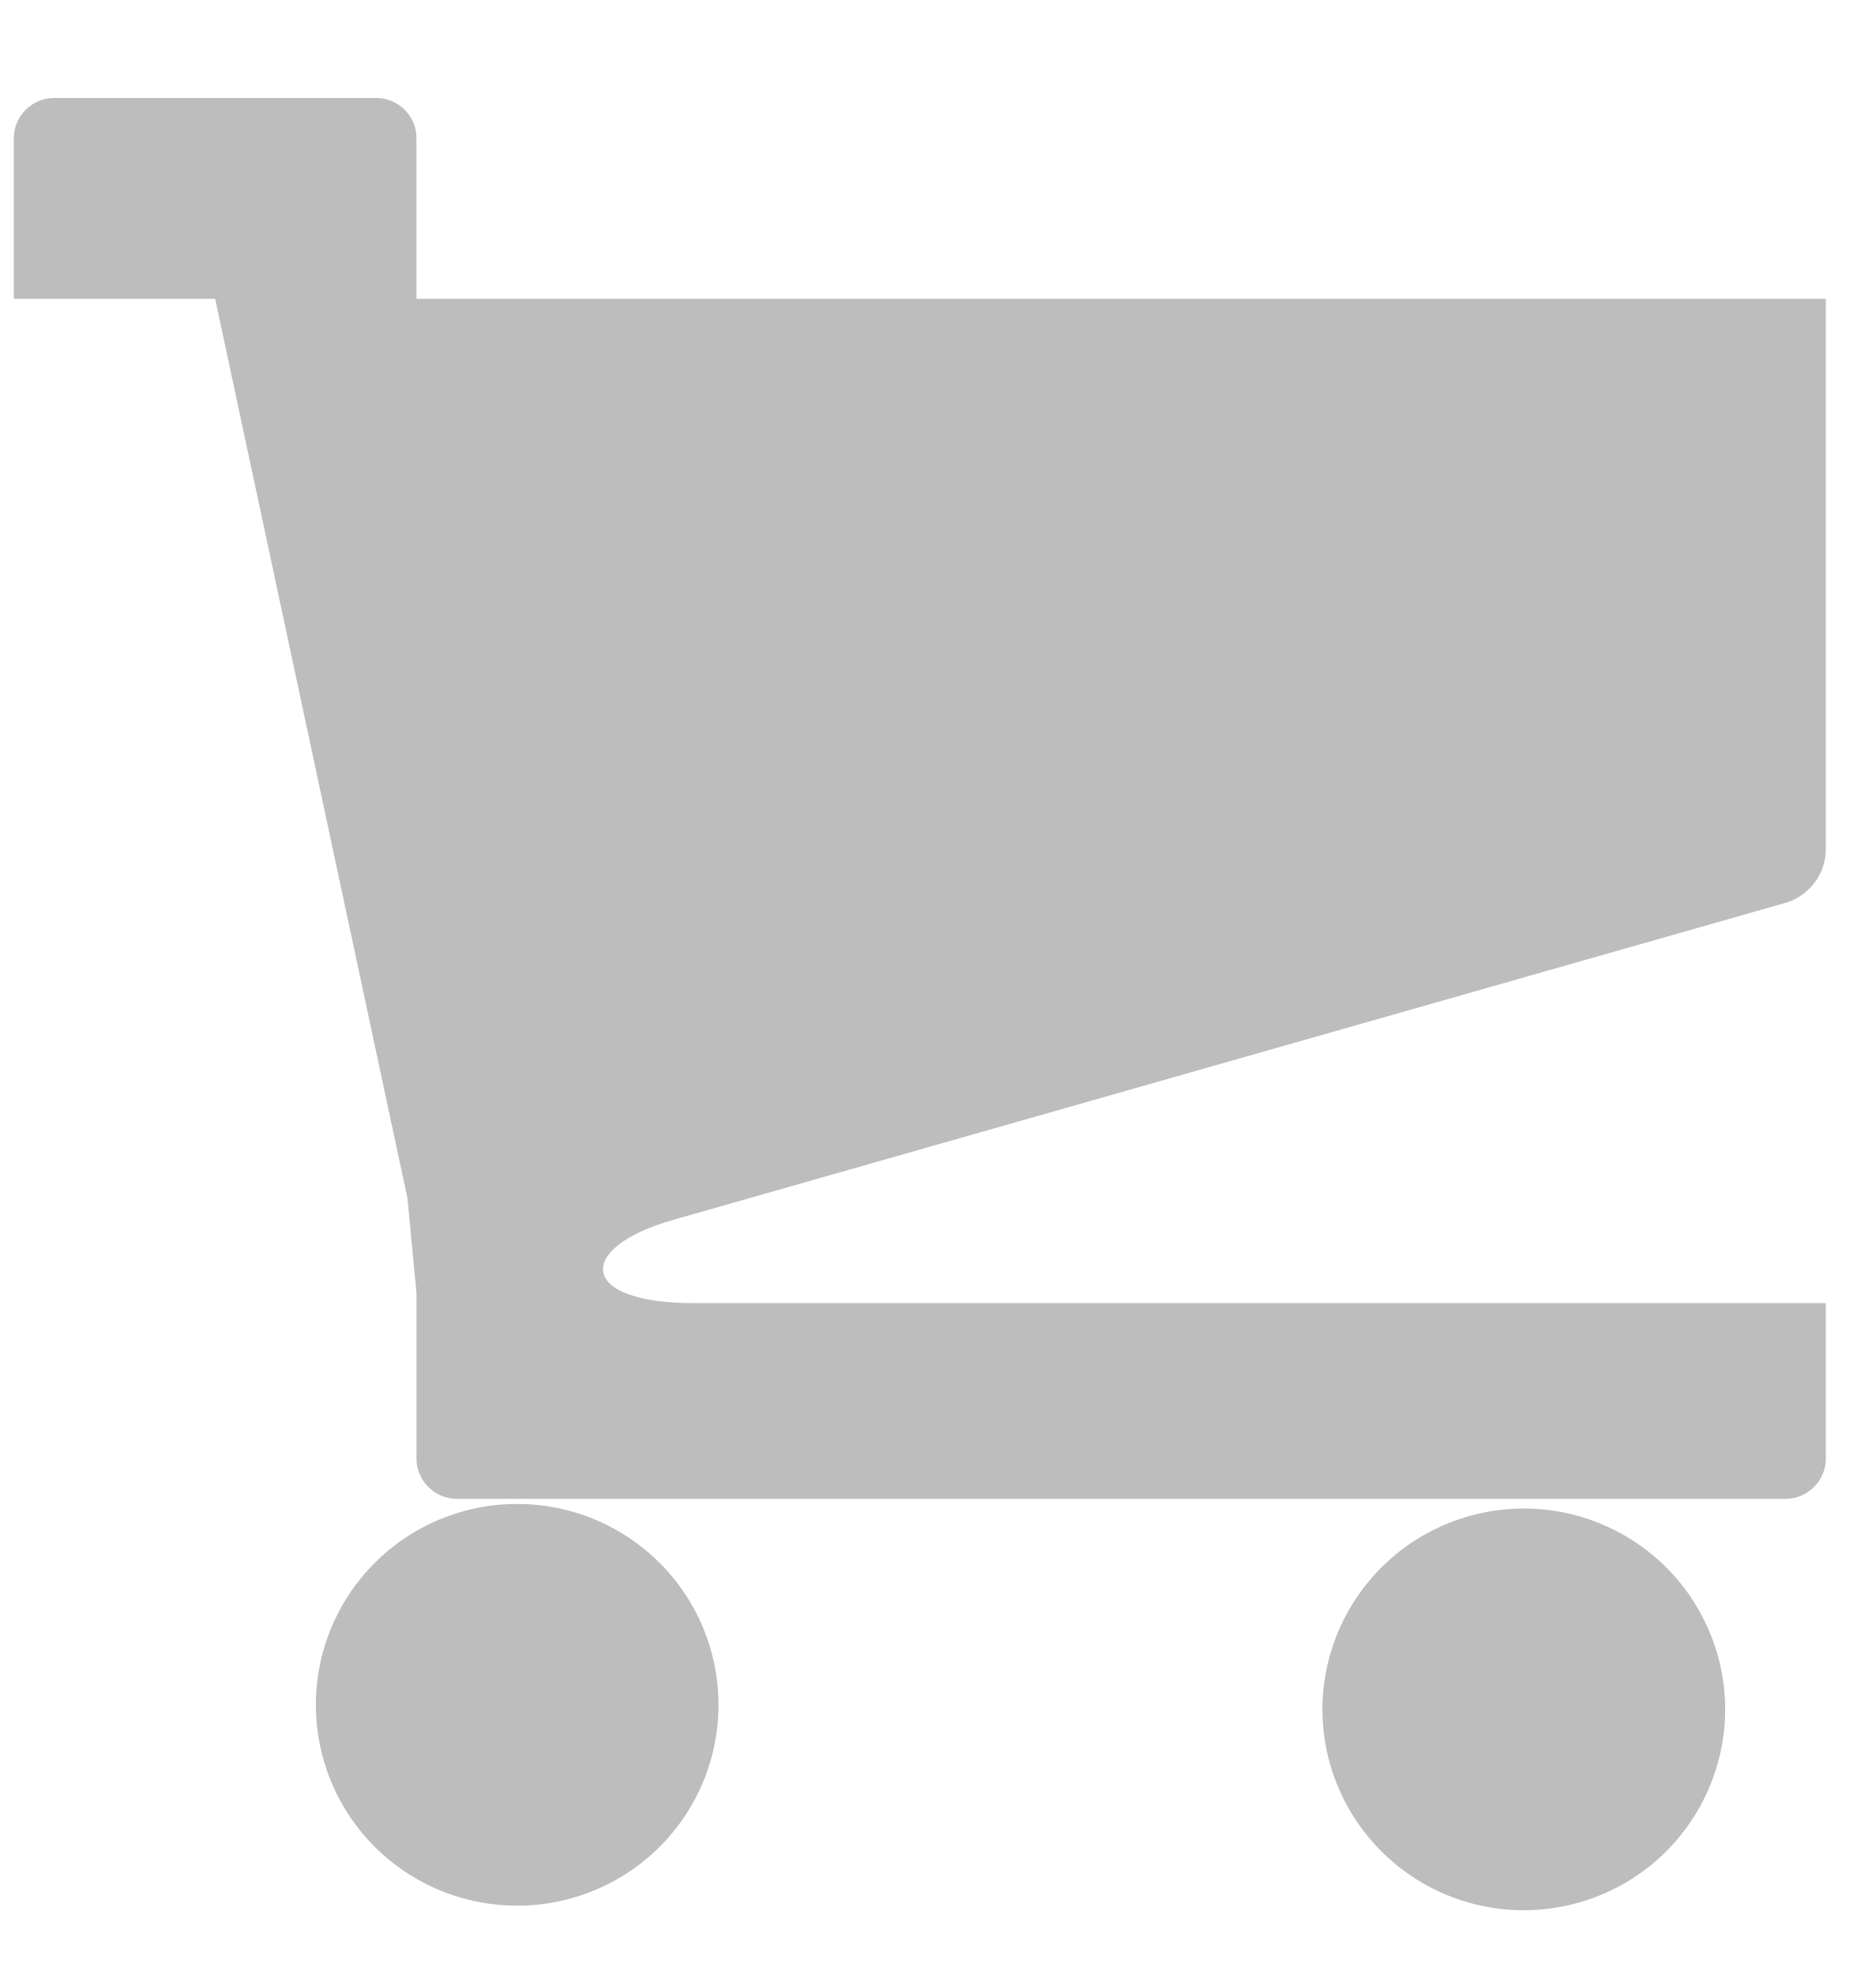
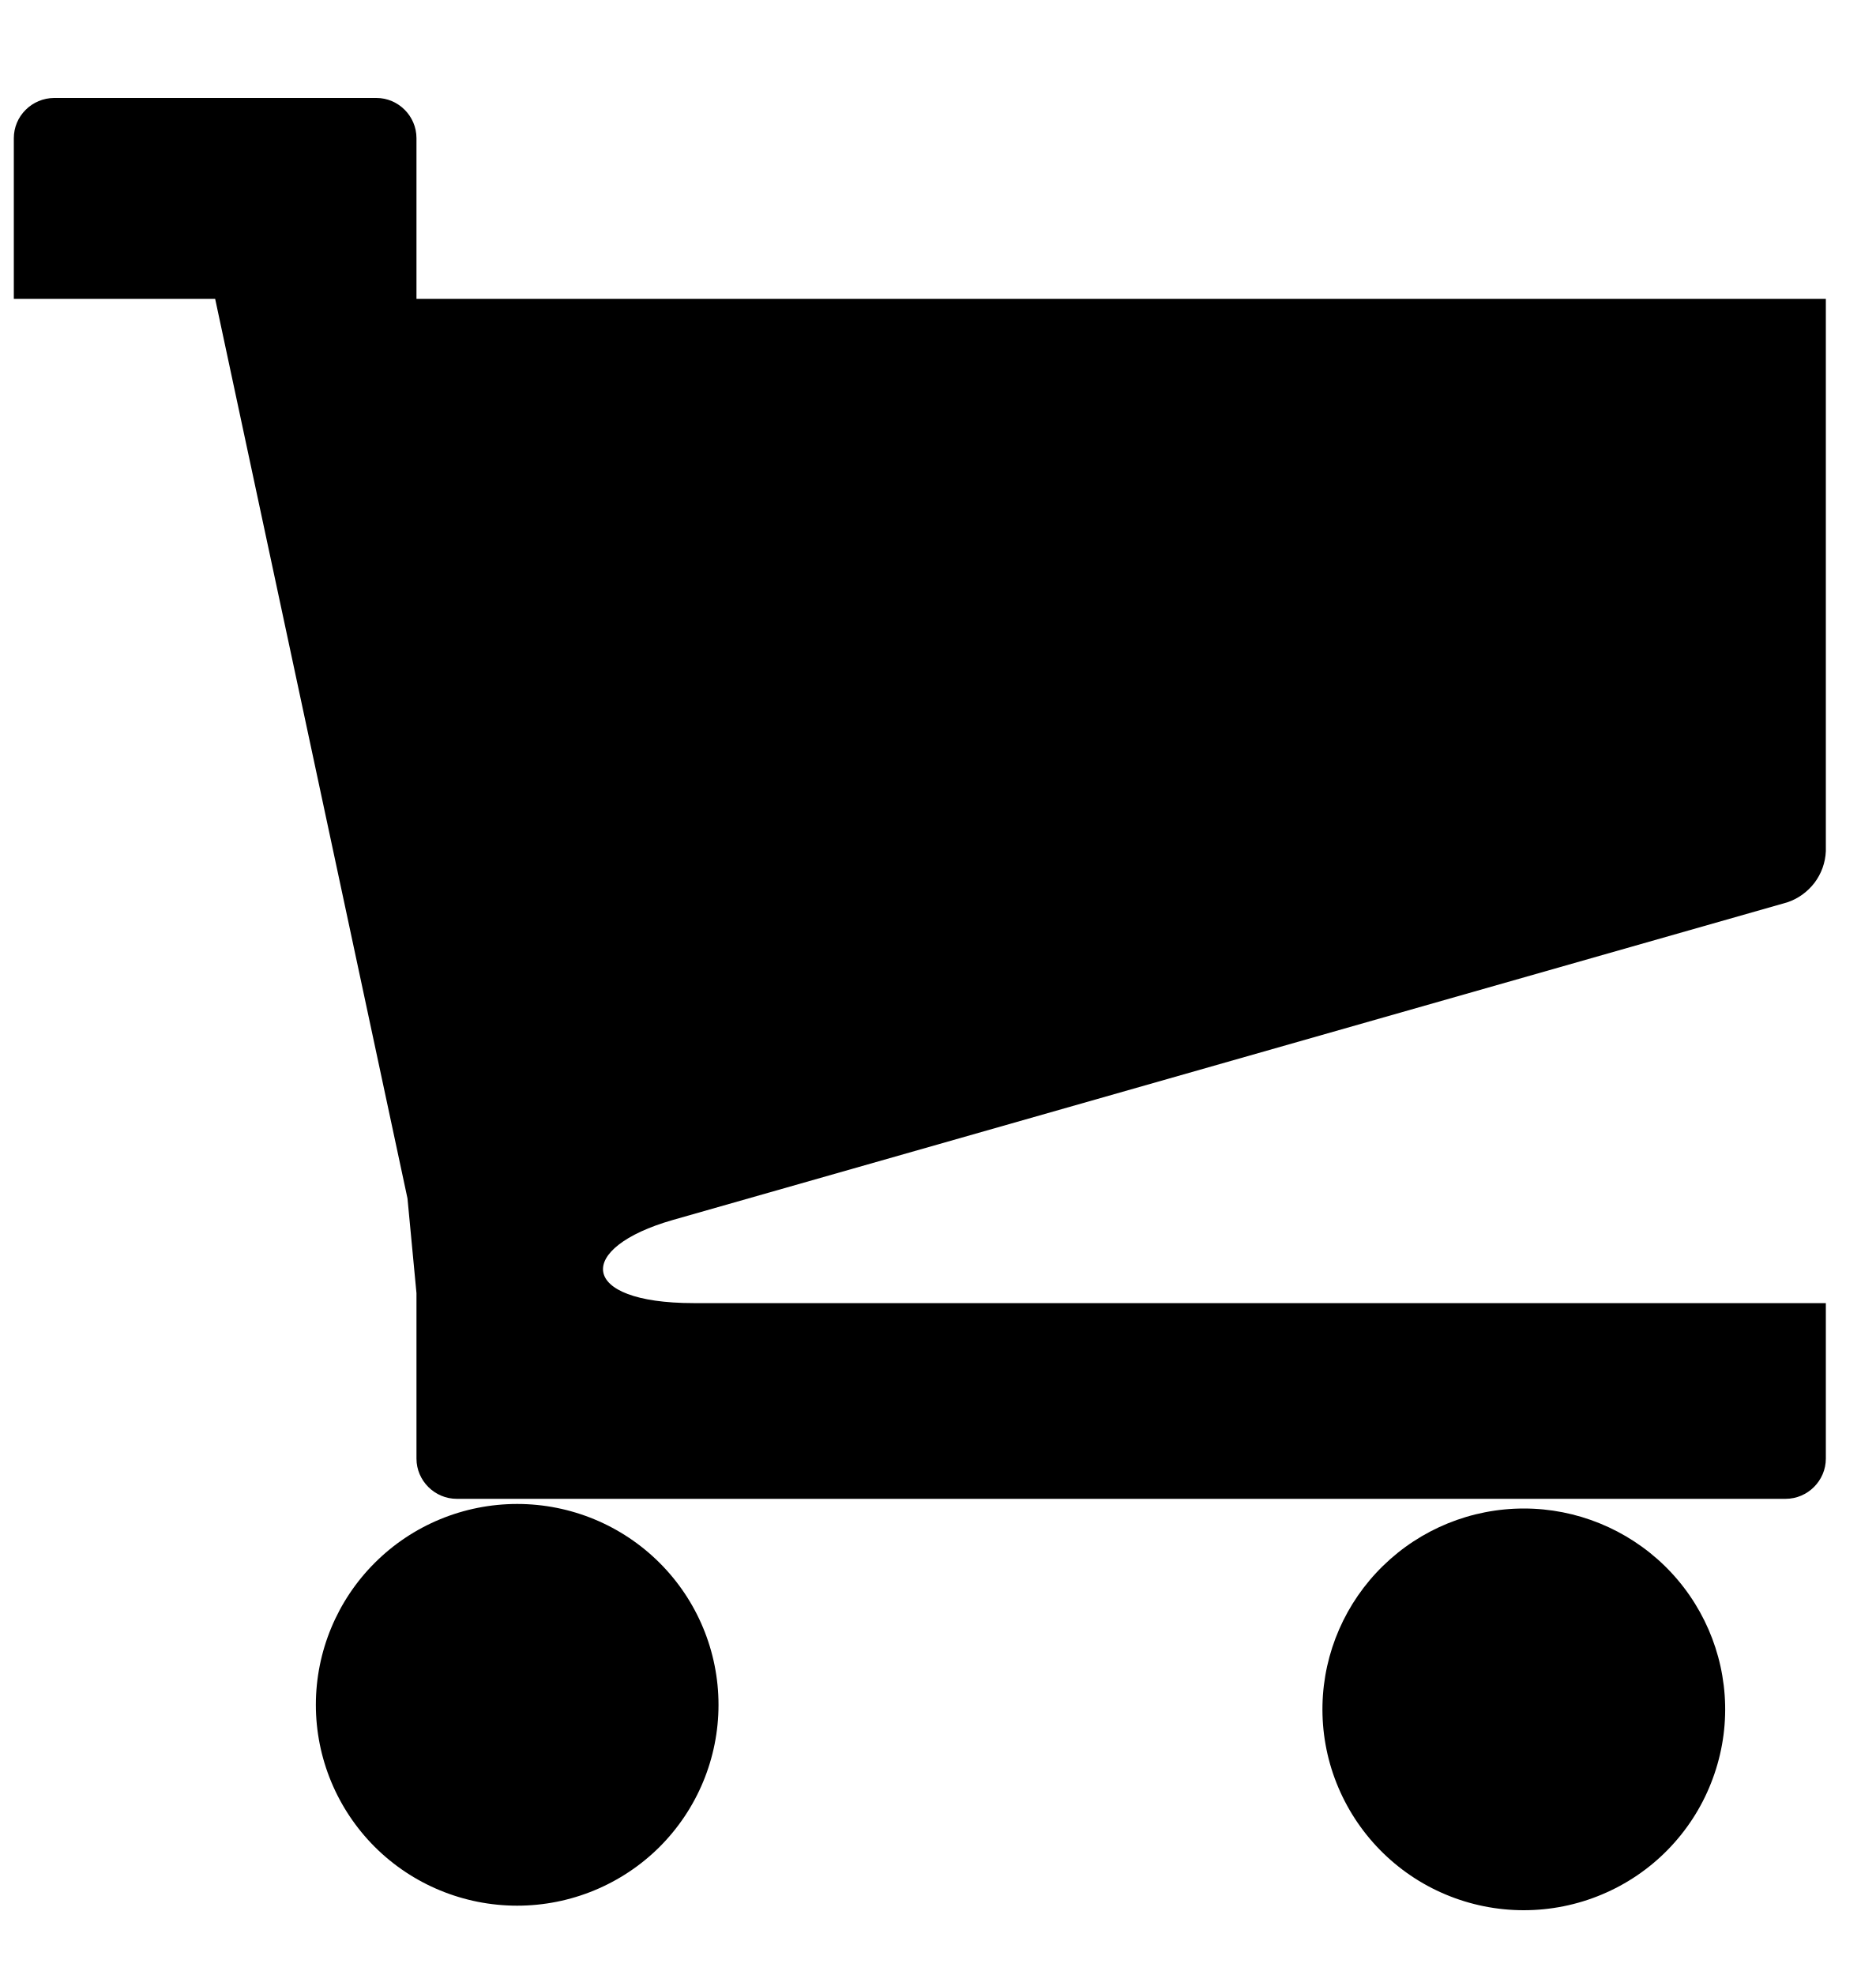
- <svg xmlns="http://www.w3.org/2000/svg" width="19" height="20" viewBox="0 0 19 20" fill="none">
-   <path d="M13.394 17.264C13.388 17.535 13.436 17.804 13.536 18.056C13.636 18.308 13.785 18.538 13.975 18.732C14.165 18.926 14.391 19.08 14.642 19.185C14.892 19.29 15.161 19.344 15.432 19.344C15.704 19.344 15.973 19.29 16.223 19.185C16.474 19.08 16.701 18.926 16.89 18.733C17.08 18.539 17.23 18.309 17.329 18.057C17.429 17.805 17.478 17.536 17.472 17.265C17.46 16.734 17.24 16.228 16.859 15.856C16.478 15.485 15.966 15.276 15.434 15.276C14.9 15.276 14.389 15.484 14.008 15.856C13.627 16.227 13.406 16.733 13.394 17.264ZM3.199 17.264C3.199 17.804 3.414 18.321 3.796 18.703C4.178 19.084 4.697 19.298 5.238 19.298C5.779 19.298 6.297 19.084 6.68 18.703C7.062 18.321 7.277 17.804 7.277 17.264C7.277 16.725 7.062 16.207 6.68 15.826C6.297 15.444 5.779 15.23 5.238 15.23C4.697 15.23 4.178 15.444 3.796 15.826C3.414 16.207 3.199 16.725 3.199 17.264ZM6.815 12.354L18.1 9.138C18.21 9.102 18.306 9.032 18.377 8.94C18.447 8.847 18.487 8.736 18.492 8.62V3.026H4.218V1.399C4.218 1.175 4.034 0.992 3.812 0.992H0.547C0.439 0.993 0.336 1.036 0.26 1.112C0.183 1.188 0.14 1.291 0.14 1.399L0.14 3.026H2.179L4.127 12.136L4.218 13.095V14.771C4.218 14.994 4.402 15.178 4.626 15.178H18.084C18.309 15.178 18.492 14.993 18.492 14.771V13.196H7.024C5.852 13.196 5.827 12.636 6.815 12.354Z" fill="#BDBDBD" />
+ <svg xmlns="http://www.w3.org/2000/svg" width="19" height="20" viewBox="0 0 19 20">
+   <path d="M13.394 17.264C13.388 17.535 13.436 17.804 13.536 18.056C13.636 18.308 13.785 18.538 13.975 18.732C14.165 18.926 14.391 19.08 14.642 19.185C14.892 19.29 15.161 19.344 15.432 19.344C15.704 19.344 15.973 19.29 16.223 19.185C16.474 19.08 16.701 18.926 16.89 18.733C17.08 18.539 17.23 18.309 17.329 18.057C17.429 17.805 17.478 17.536 17.472 17.265C17.46 16.734 17.24 16.228 16.859 15.856C16.478 15.485 15.966 15.276 15.434 15.276C14.9 15.276 14.389 15.484 14.008 15.856C13.627 16.227 13.406 16.733 13.394 17.264ZM3.199 17.264C3.199 17.804 3.414 18.321 3.796 18.703C4.178 19.084 4.697 19.298 5.238 19.298C5.779 19.298 6.297 19.084 6.68 18.703C7.062 18.321 7.277 17.804 7.277 17.264C7.277 16.725 7.062 16.207 6.68 15.826C6.297 15.444 5.779 15.23 5.238 15.23C4.697 15.23 4.178 15.444 3.796 15.826C3.414 16.207 3.199 16.725 3.199 17.264ZM6.815 12.354L18.1 9.138C18.21 9.102 18.306 9.032 18.377 8.94C18.447 8.847 18.487 8.736 18.492 8.62V3.026H4.218V1.399C4.218 1.175 4.034 0.992 3.812 0.992H0.547C0.439 0.993 0.336 1.036 0.26 1.112C0.183 1.188 0.14 1.291 0.14 1.399L0.14 3.026H2.179L4.127 12.136L4.218 13.095V14.771C4.218 14.994 4.402 15.178 4.626 15.178H18.084C18.309 15.178 18.492 14.993 18.492 14.771V13.196H7.024C5.852 13.196 5.827 12.636 6.815 12.354Z" />
</svg>
